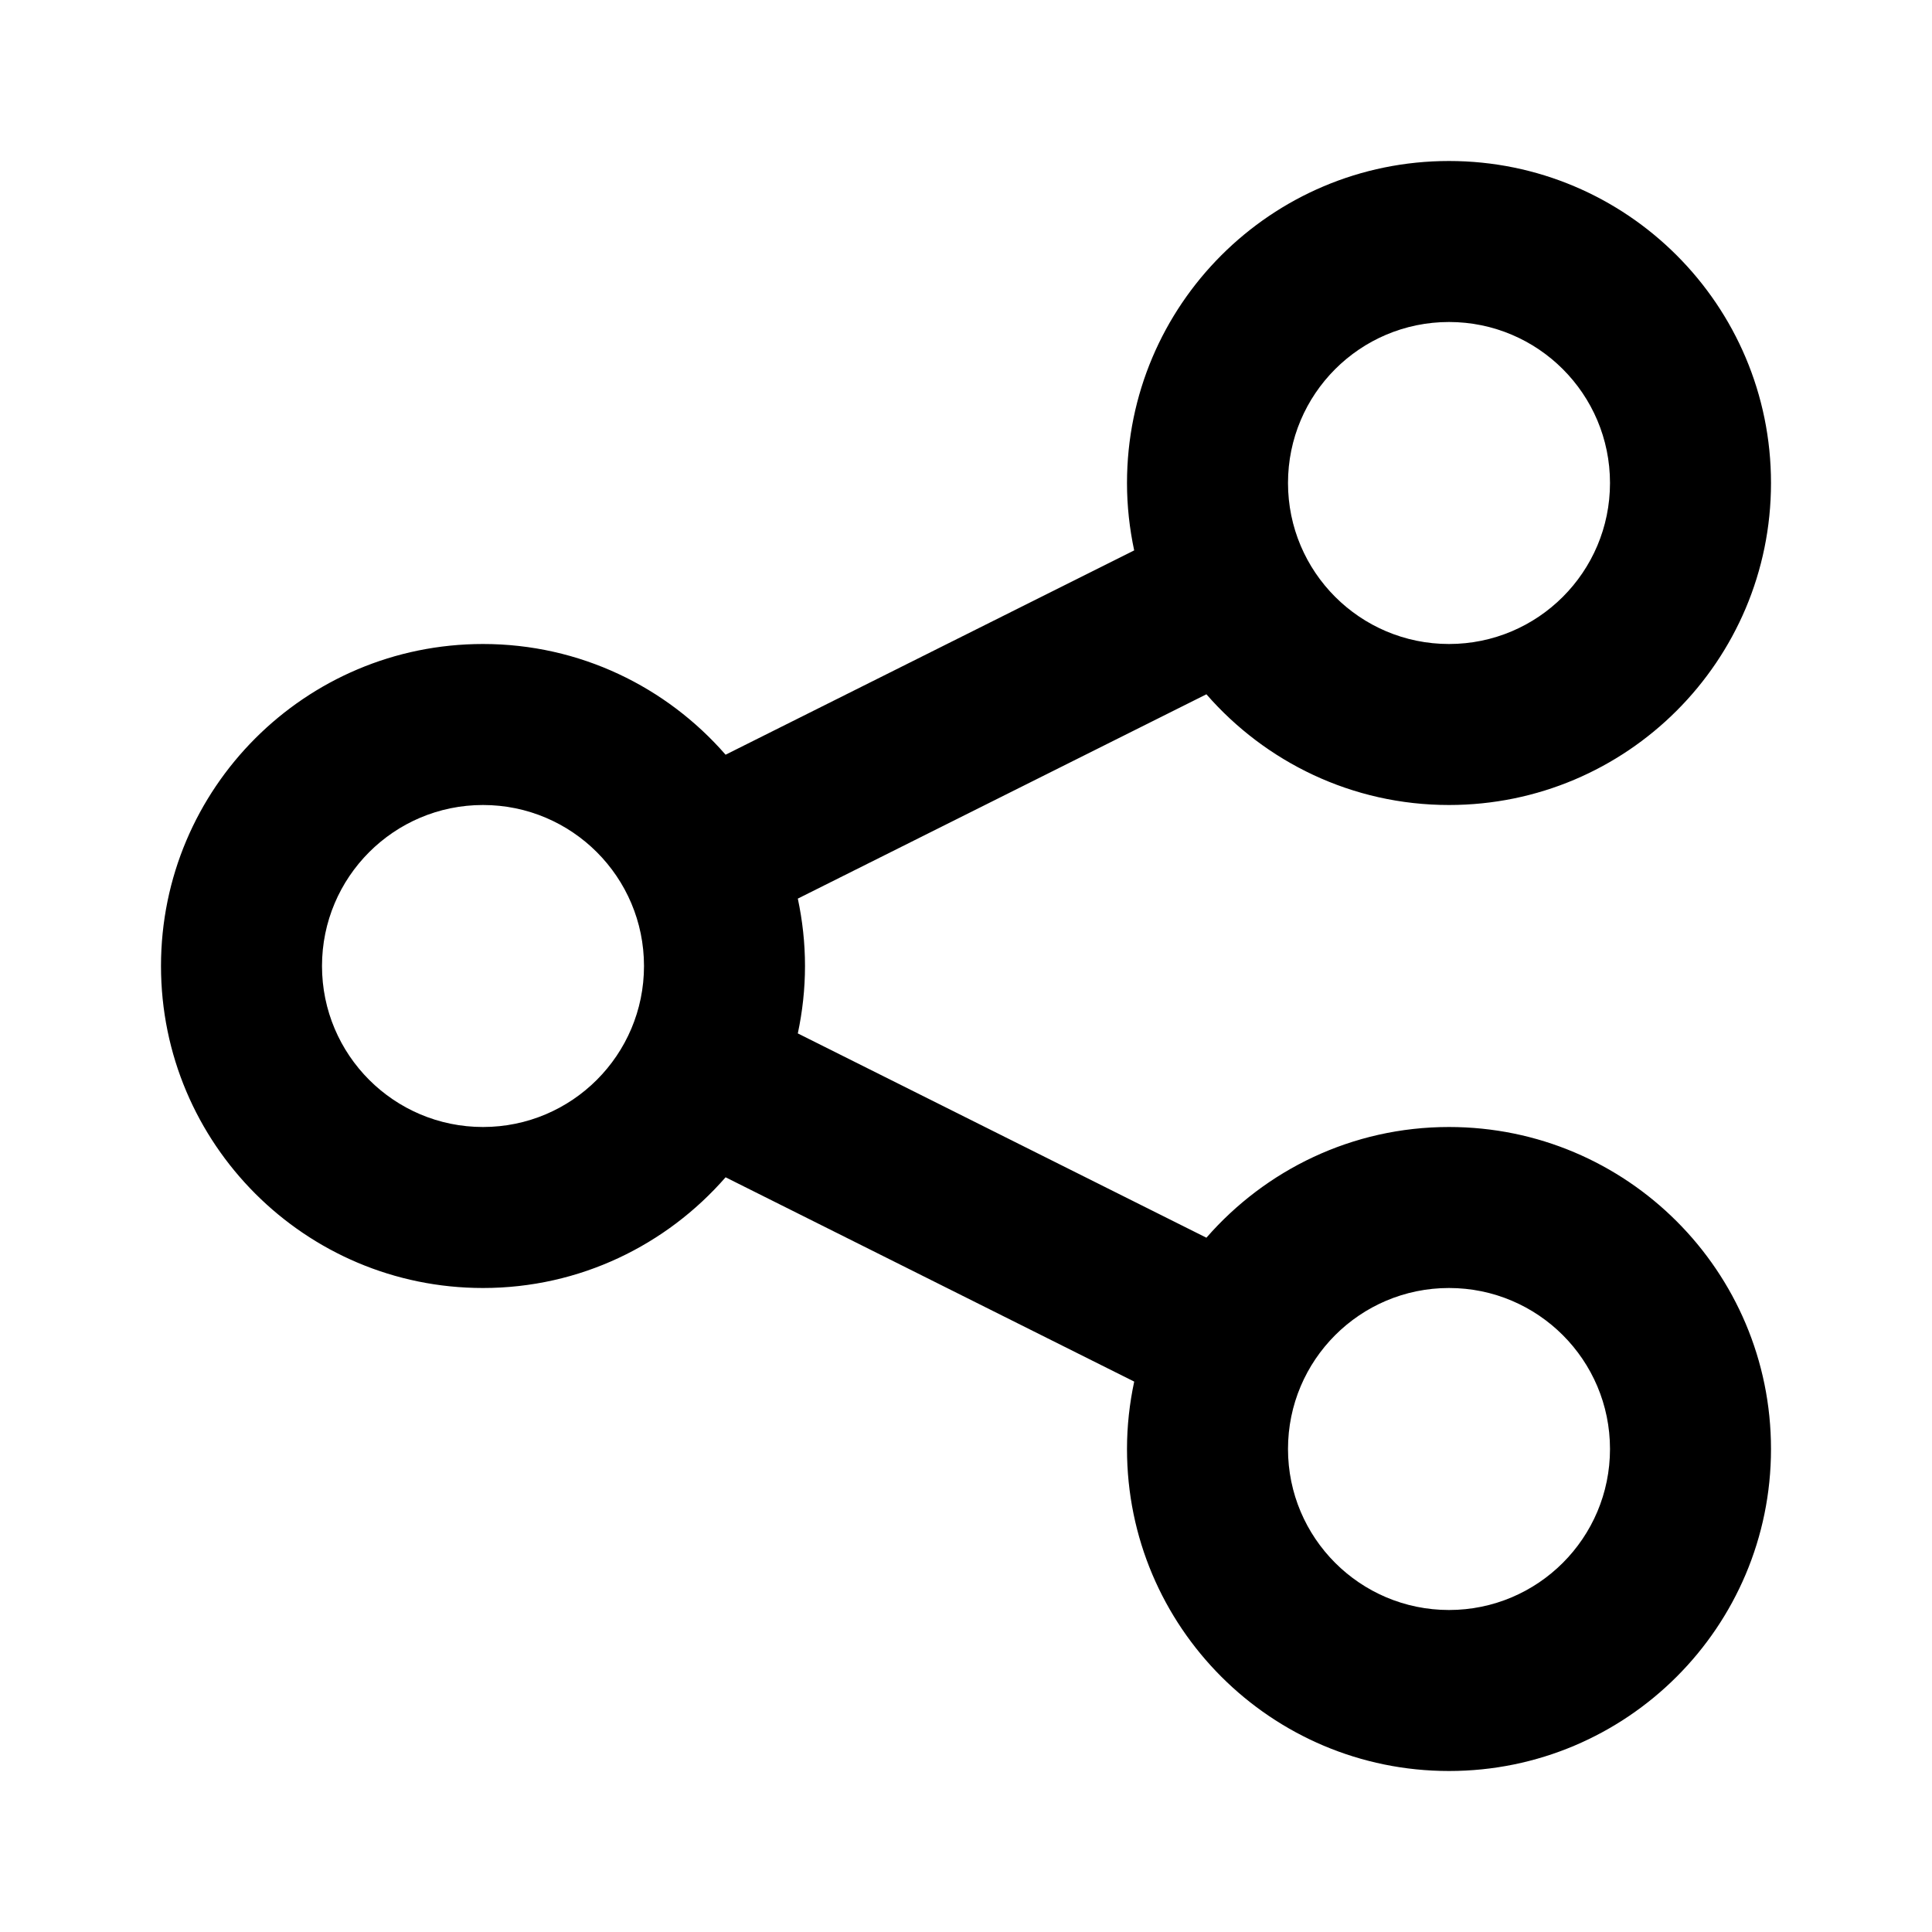
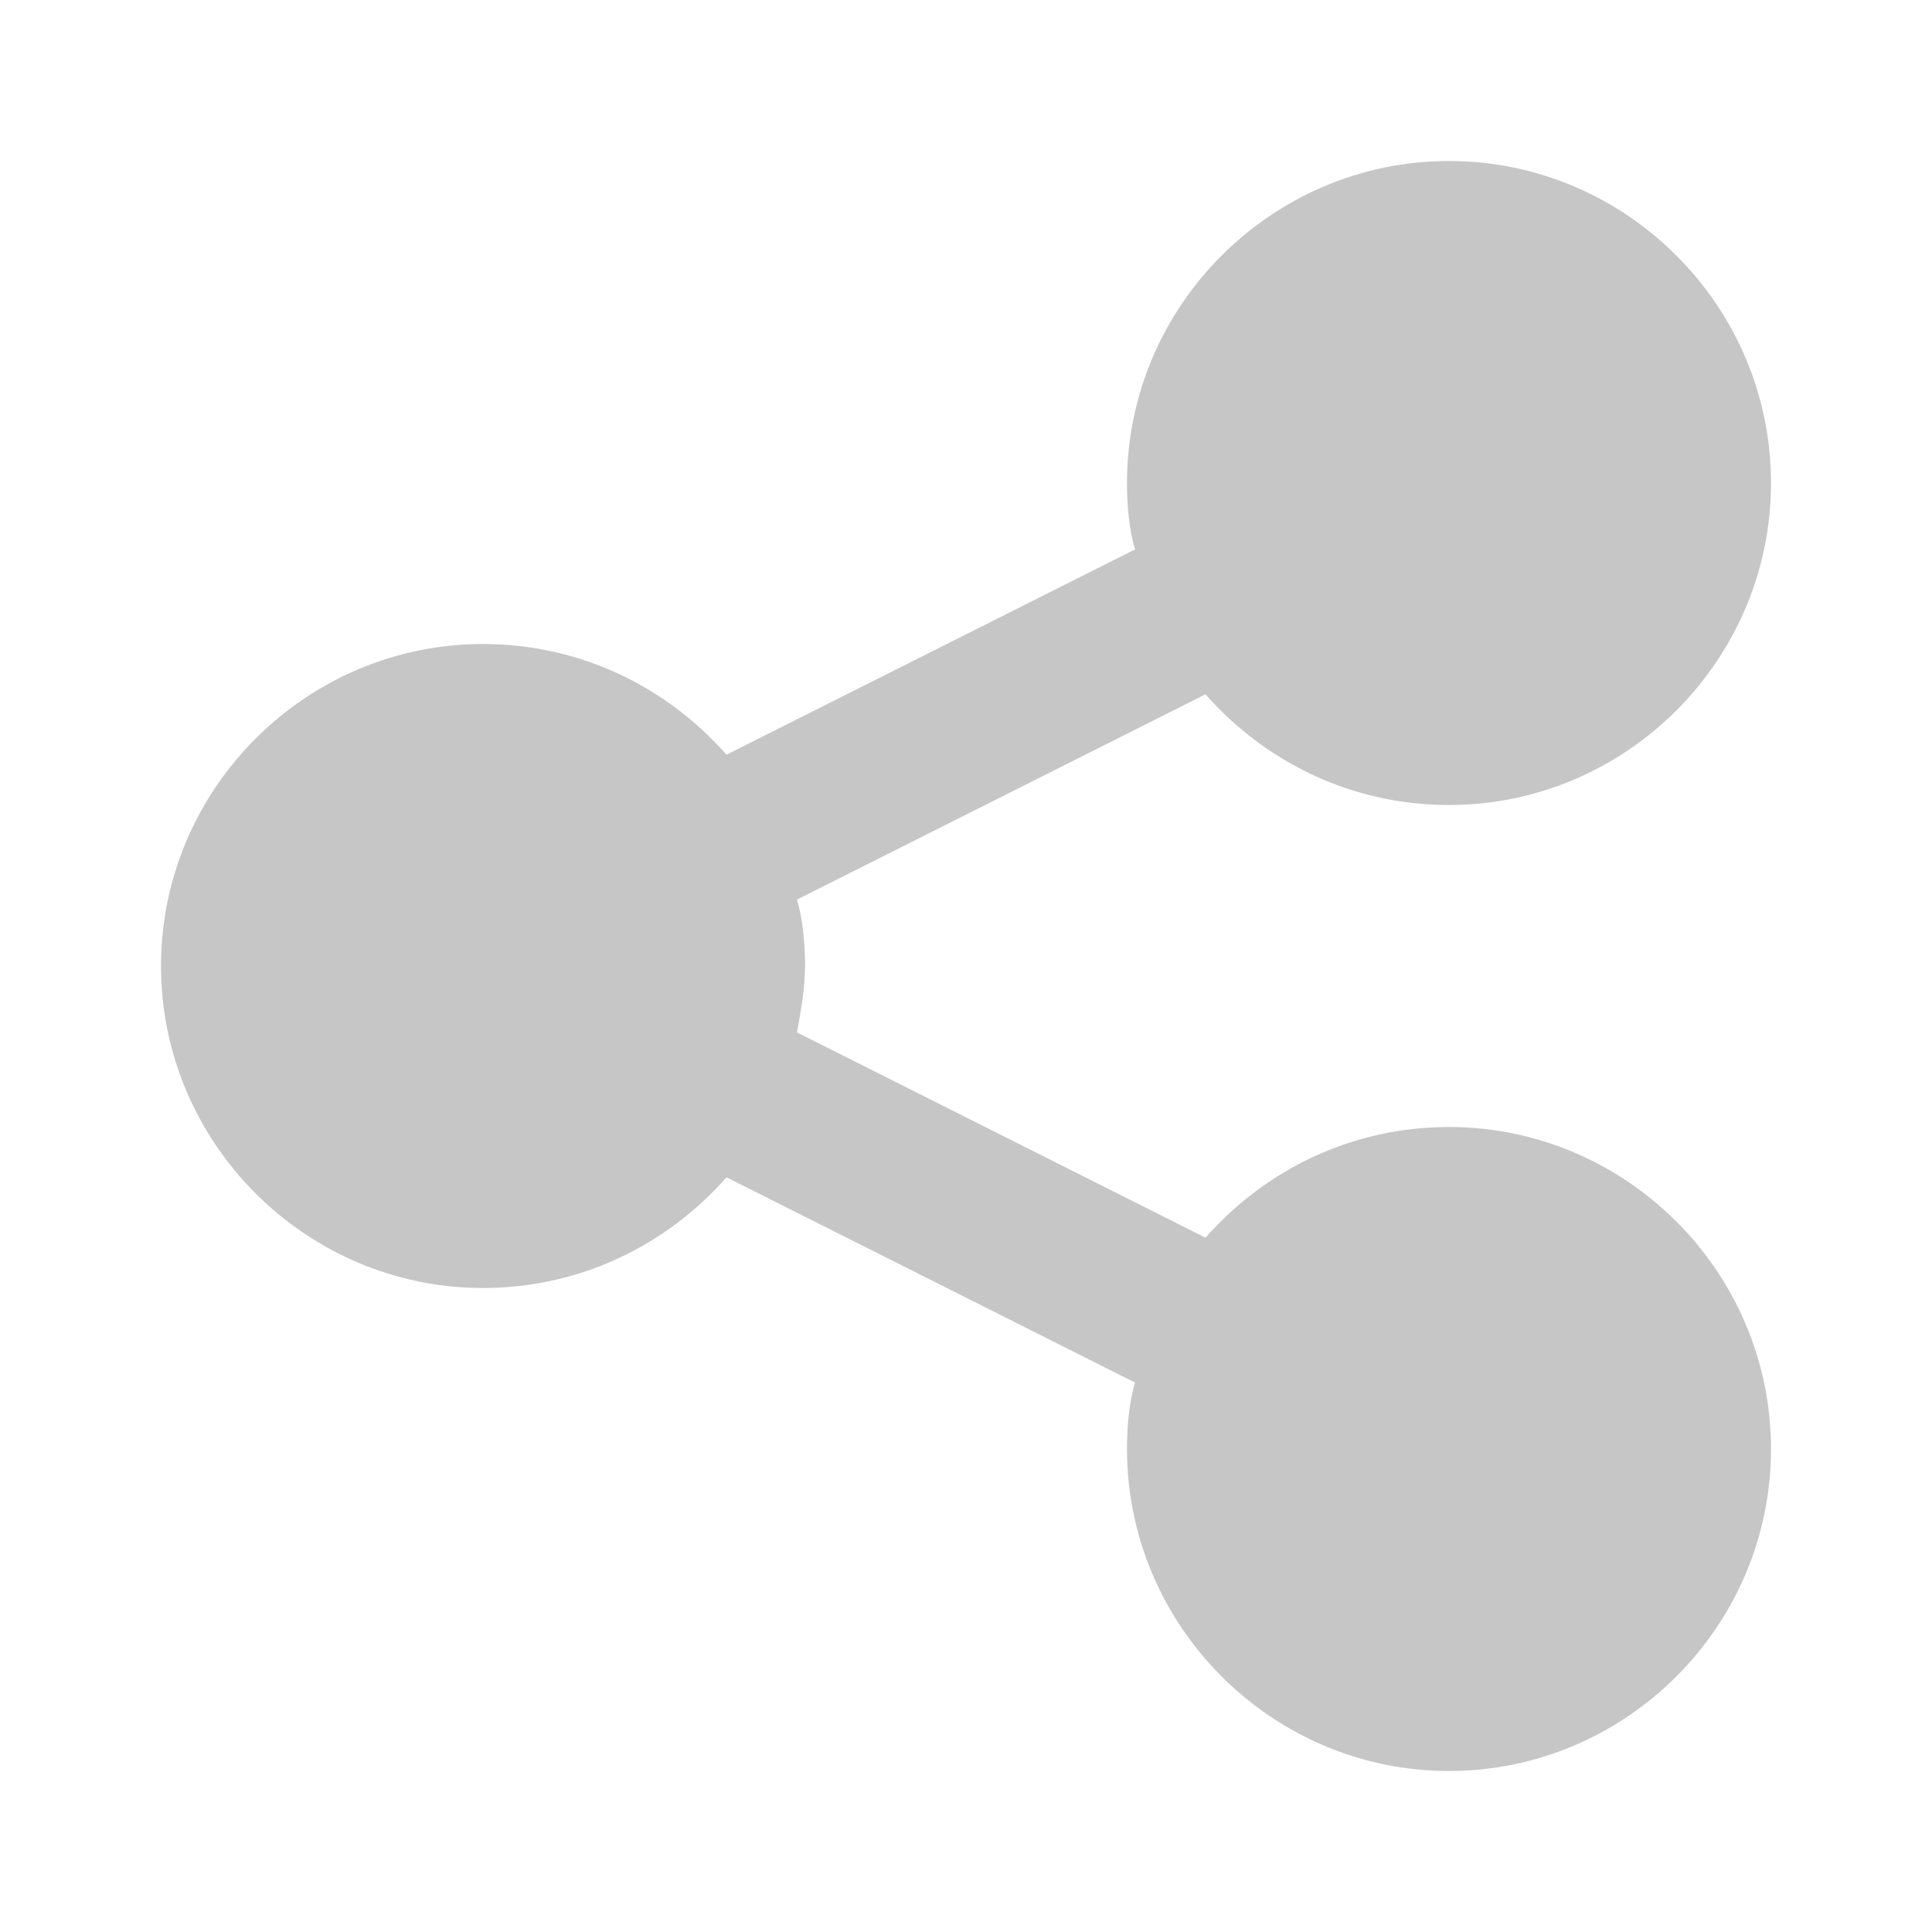
- <svg xmlns="http://www.w3.org/2000/svg" enable-background="new 0 0 96 96" height="96px" id="share" version="1.1" viewBox="0 0 96 96" width="96px" xml:space="preserve">
-   <path d="M72,56c-4.813,0-9.12,2.137-12.054,5.501L39.643,51.35C39.873,50.269,40,49.149,40,48s-0.127-2.269-0.357-3.349  l20.303-10.152C62.879,37.864,67.187,40,72,40c8.836,0,16-7.164,16-16S80.836,8,72,8s-16,7.164-16,16  c0,1.149,0.127,2.269,0.357,3.349L36.054,37.501C33.121,34.136,28.814,32,24,32c-8.836,0-16,7.164-16,16c0,8.836,7.164,16,16,16  c4.814,0,9.12-2.137,12.054-5.501l20.304,10.152C56.127,69.731,56,70.851,56,72c0,8.836,7.164,16,16,16s16-7.164,16-16  S80.836,56,72,56z M72,16c4.418,0,8,3.582,8,8s-3.582,8-8,8s-8-3.582-8-8S67.582,16,72,16z M24,56c-4.418,0-8-3.582-8-8  c0-4.418,3.582-8,8-8s8,3.582,8,8C32,52.418,28.418,56,24,56z M72,80c-4.418,0-8-3.582-8-8s3.582-8,8-8s8,3.582,8,8S76.418,80,72,80  z" />
+ <svg xmlns="http://www.w3.org/2000/svg" version="1.1" id="share" x="0px" y="0px" viewBox="0 0 96 96" style="enable-background:new 0 0 96 96;" xml:space="preserve">
+   <style type="text/css">
+ 	.st0{fill:#C6C6C6;}
+ </style>
+   <path class="st0" d="M72,56c-4.8,0-9.1,2.1-12.1,5.5L39.6,51.3c0.2-1.1,0.4-2.2,0.4-3.3s-0.1-2.3-0.4-3.3l20.3-10.2  C62.9,37.9,67.2,40,72,40c8.8,0,16-7.2,16-16S80.8,8,72,8s-16,7.2-16,16c0,1.1,0.1,2.3,0.4,3.3L36.1,37.5C33.1,34.1,28.8,32,24,32  c-8.8,0-16,7.2-16,16s7.2,16,16,16c4.8,0,9.1-2.1,12.1-5.5l20.3,10.2C56.1,69.7,56,70.9,56,72c0,8.8,7.2,16,16,16s16-7.2,16-16  S80.8,56,72,56z" />
</svg>
